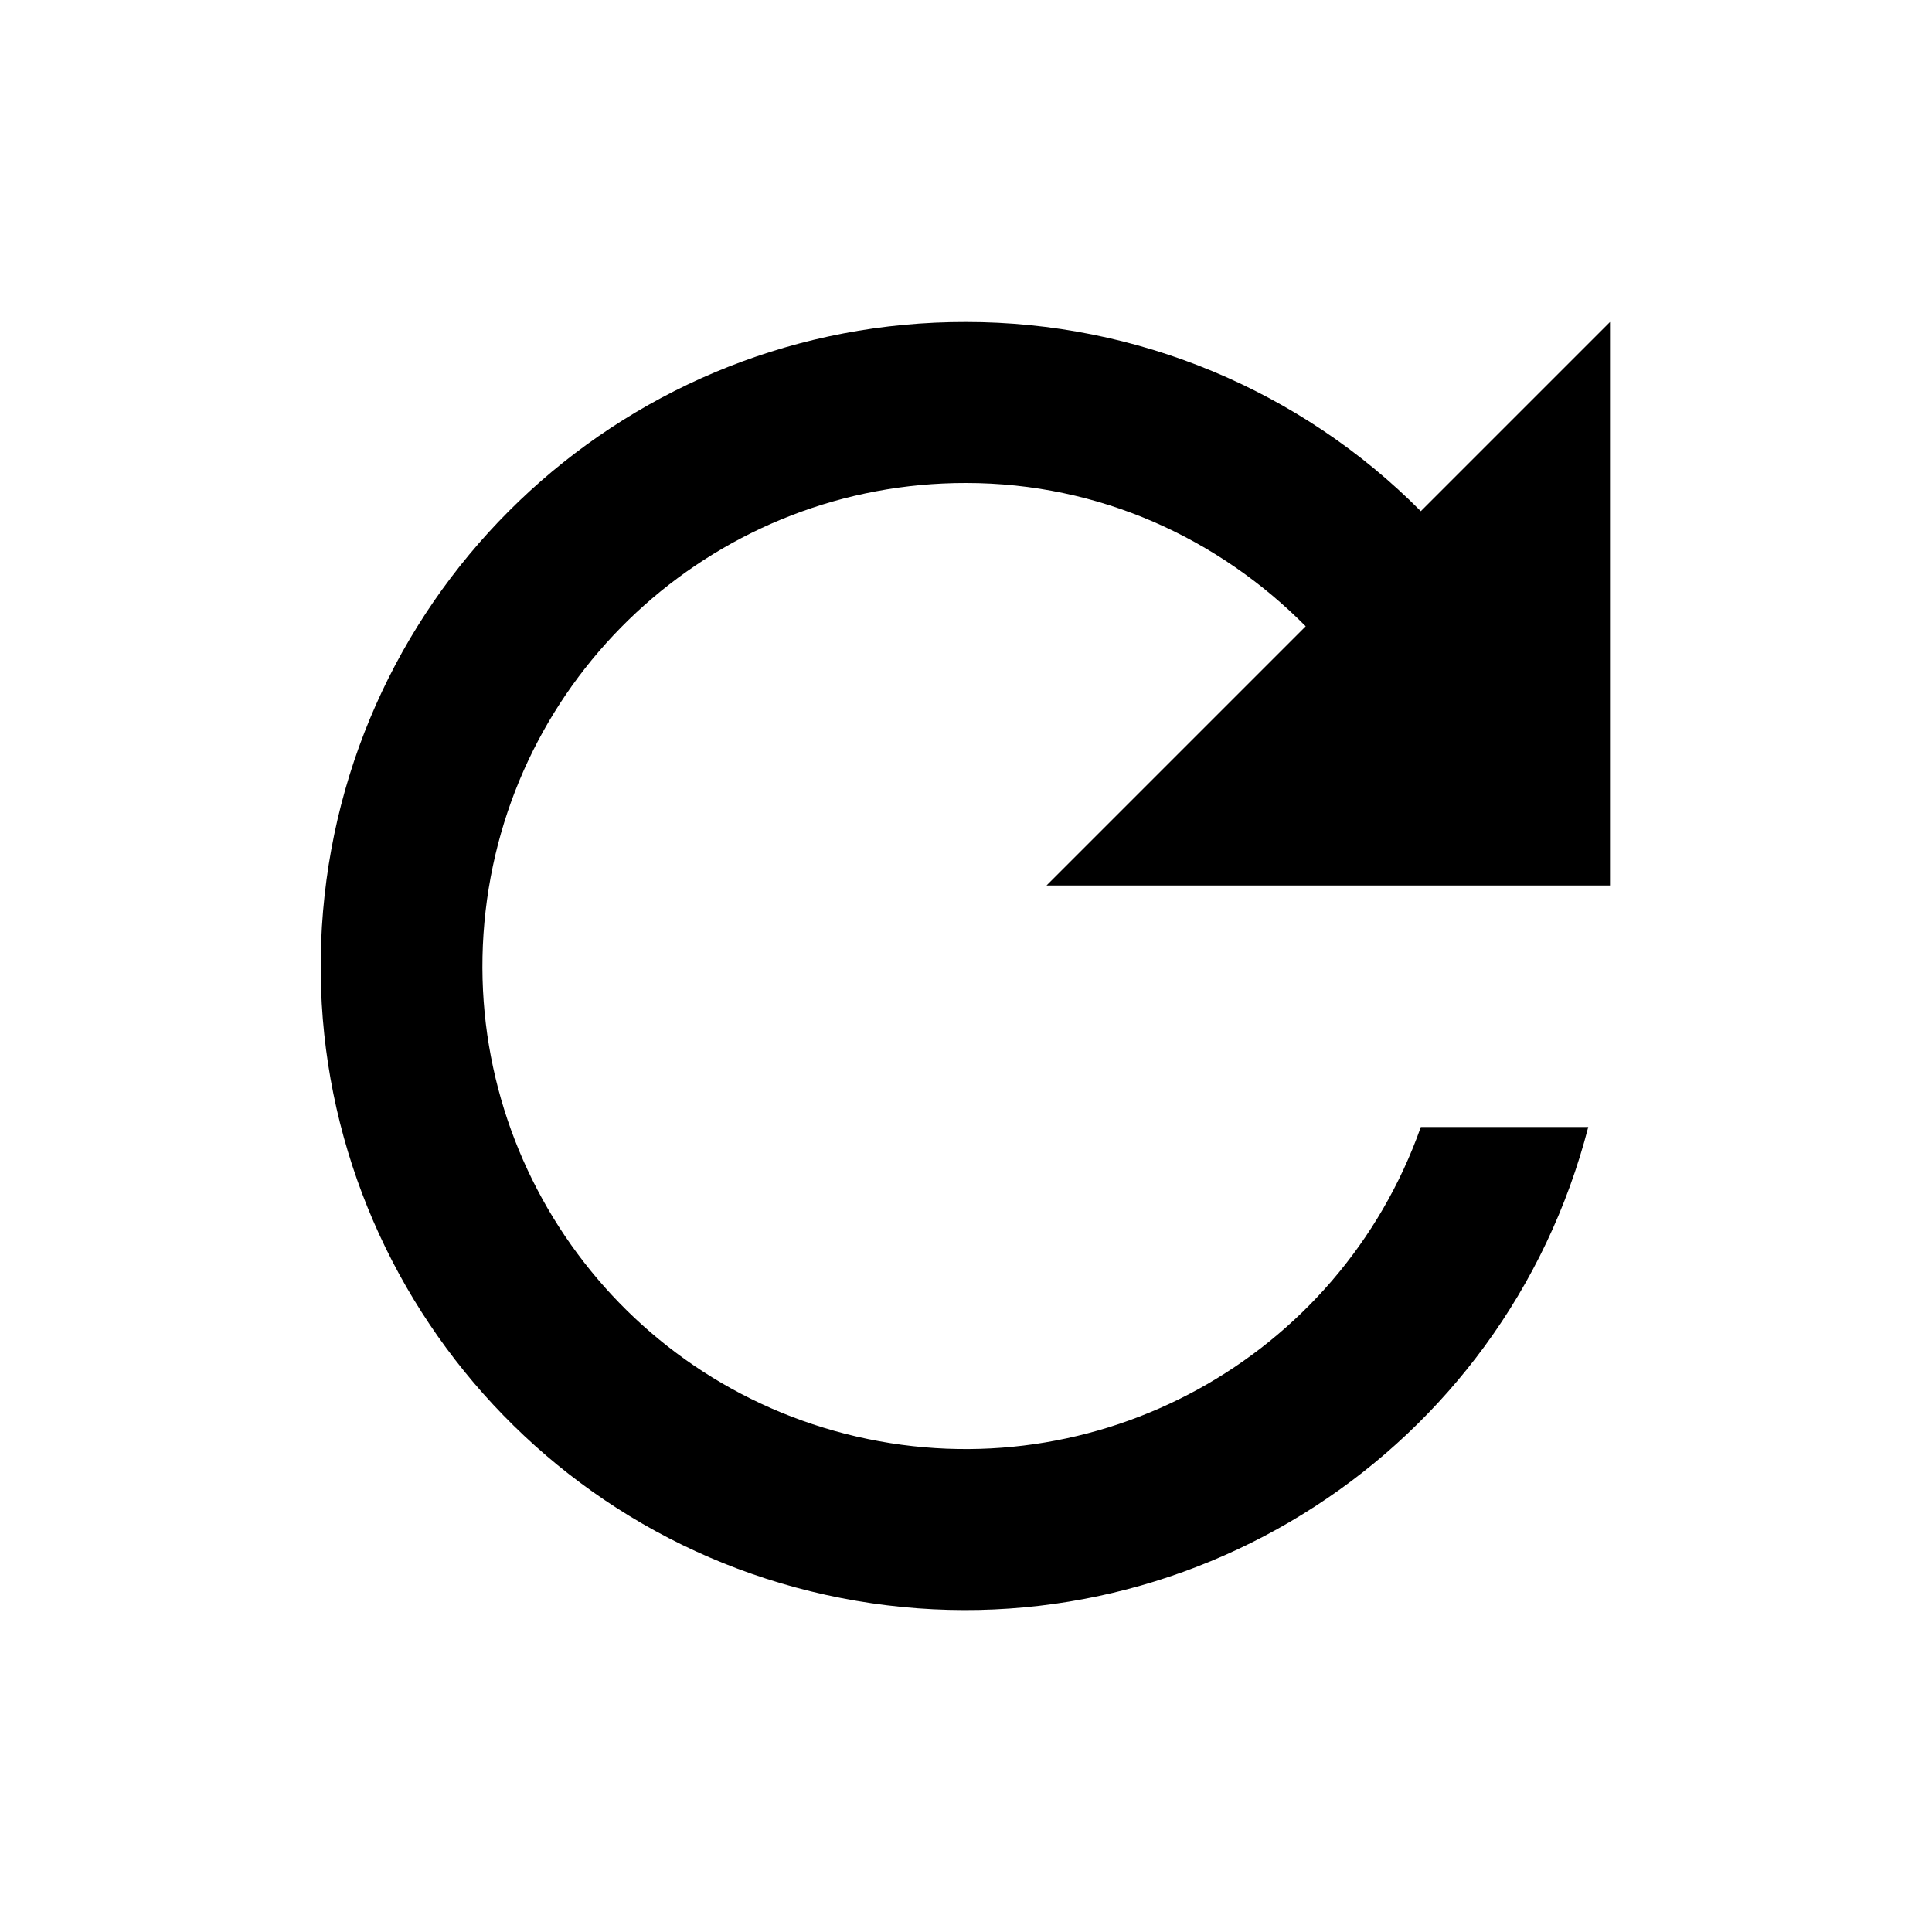
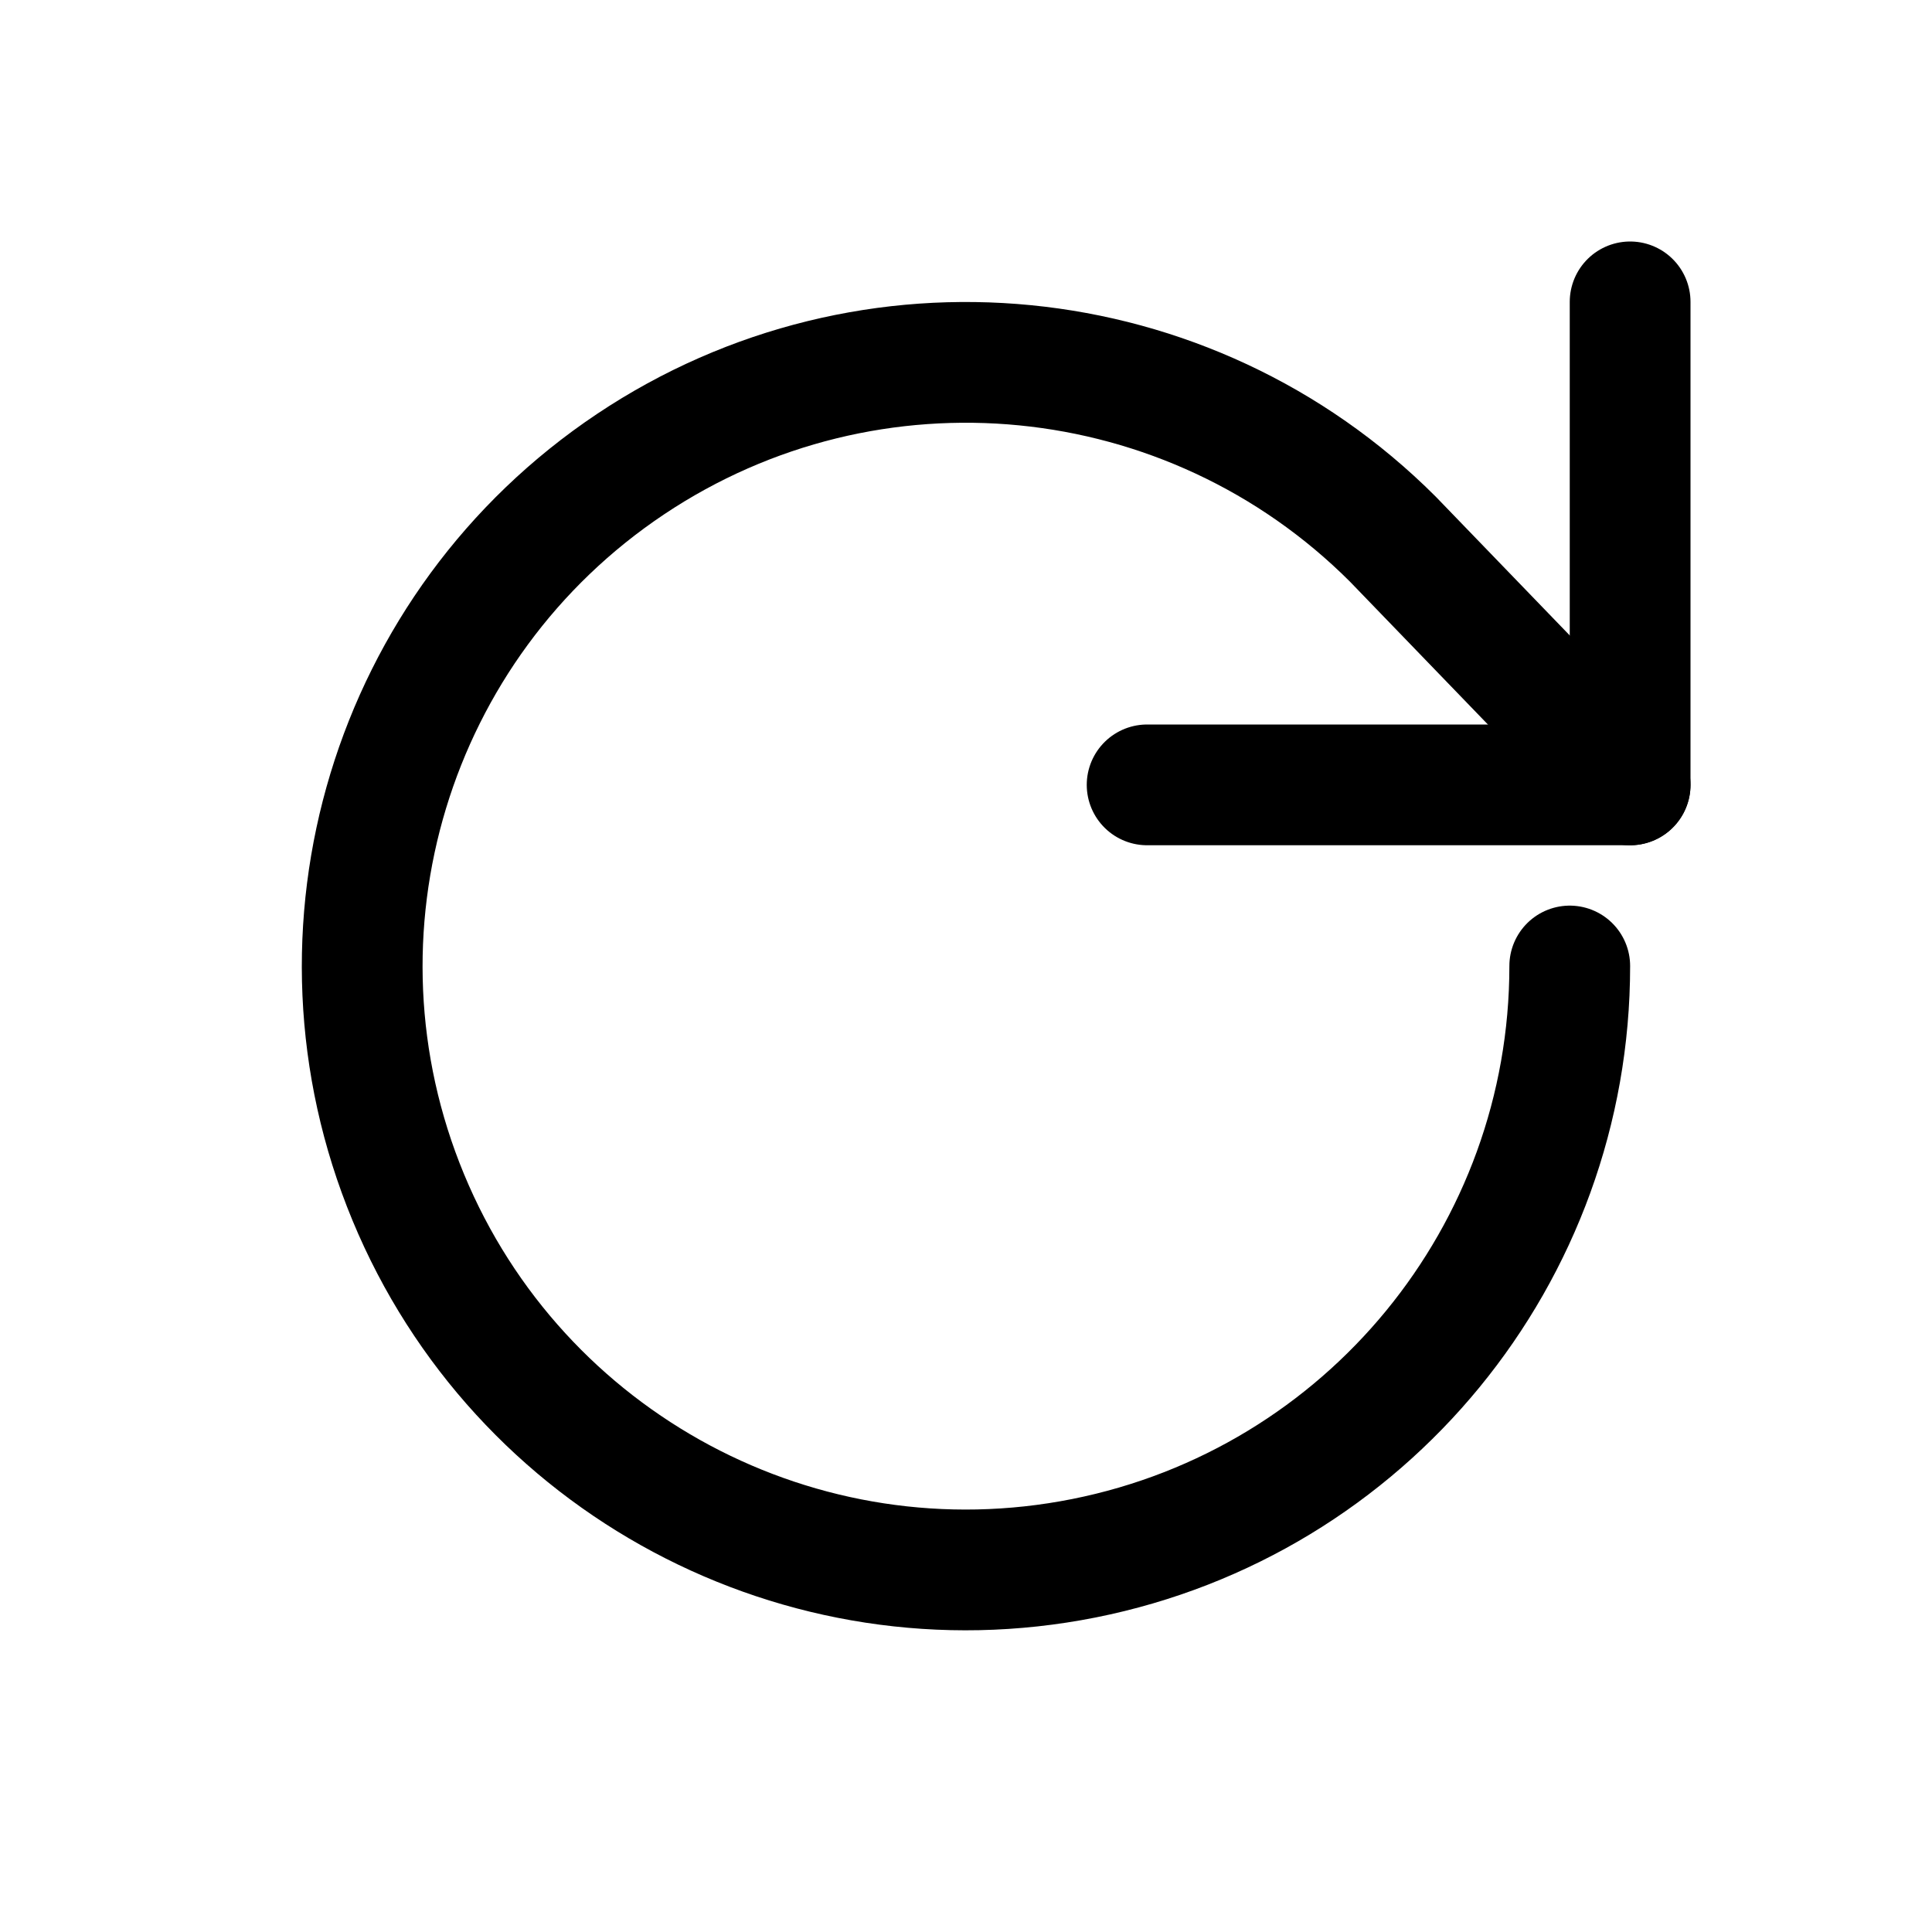
- <svg xmlns="http://www.w3.org/2000/svg" viewBox="0 0 24 24" width="24" height="24">
-   <path fill="#000" d="M17.65 6.35A7.96 7.96 0 0 0 12 4a8 8 0 1 0 7.73 10h-2.08A6 6 0 1 1 12 6c1.66 0 3.14.69 4.22 1.78L13 11h7V4l-2.35 2.35z" />
+ <svg xmlns="http://www.w3.org/2000/svg" viewBox="0 0 32 32">
+   <g fill="none" stroke="#000000" stroke-linecap="round" stroke-linejoin="round" stroke-width="2">
+     <path d="M26 16a10 10 0 1 1-2.93-7.07L27 13" />
+     <path d="M27 5v8h-8" />
+   </g>
</svg>
